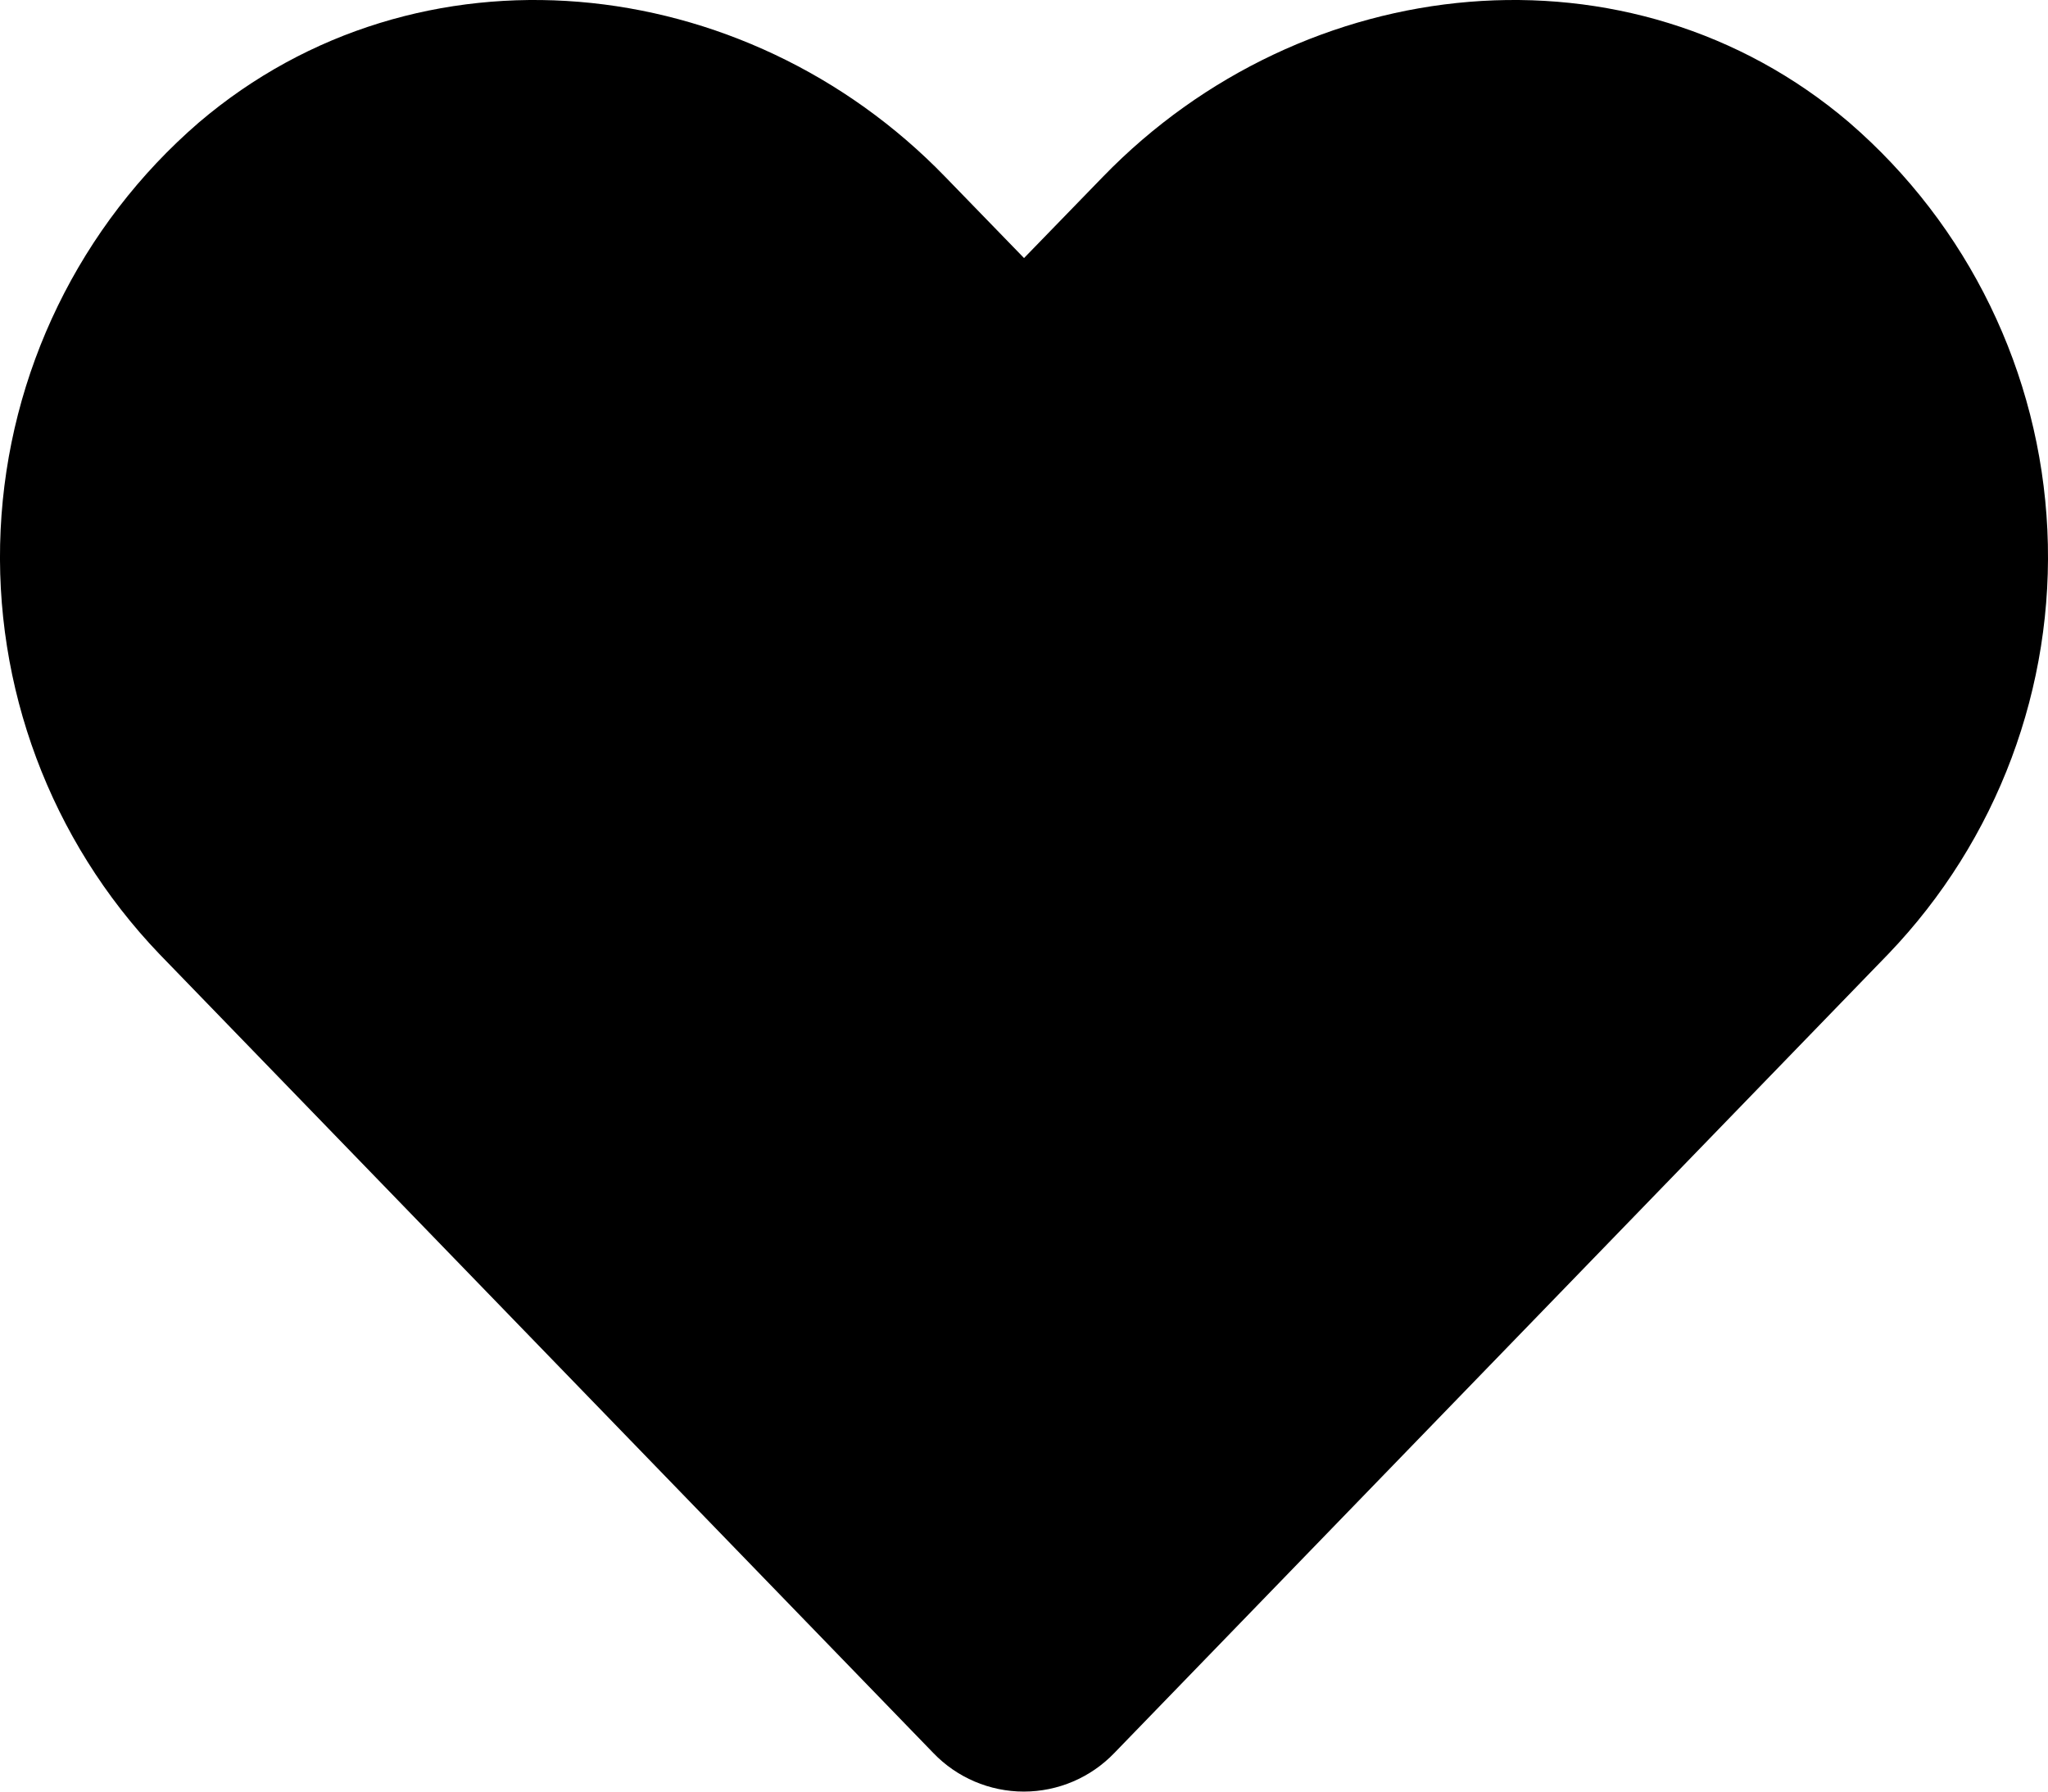
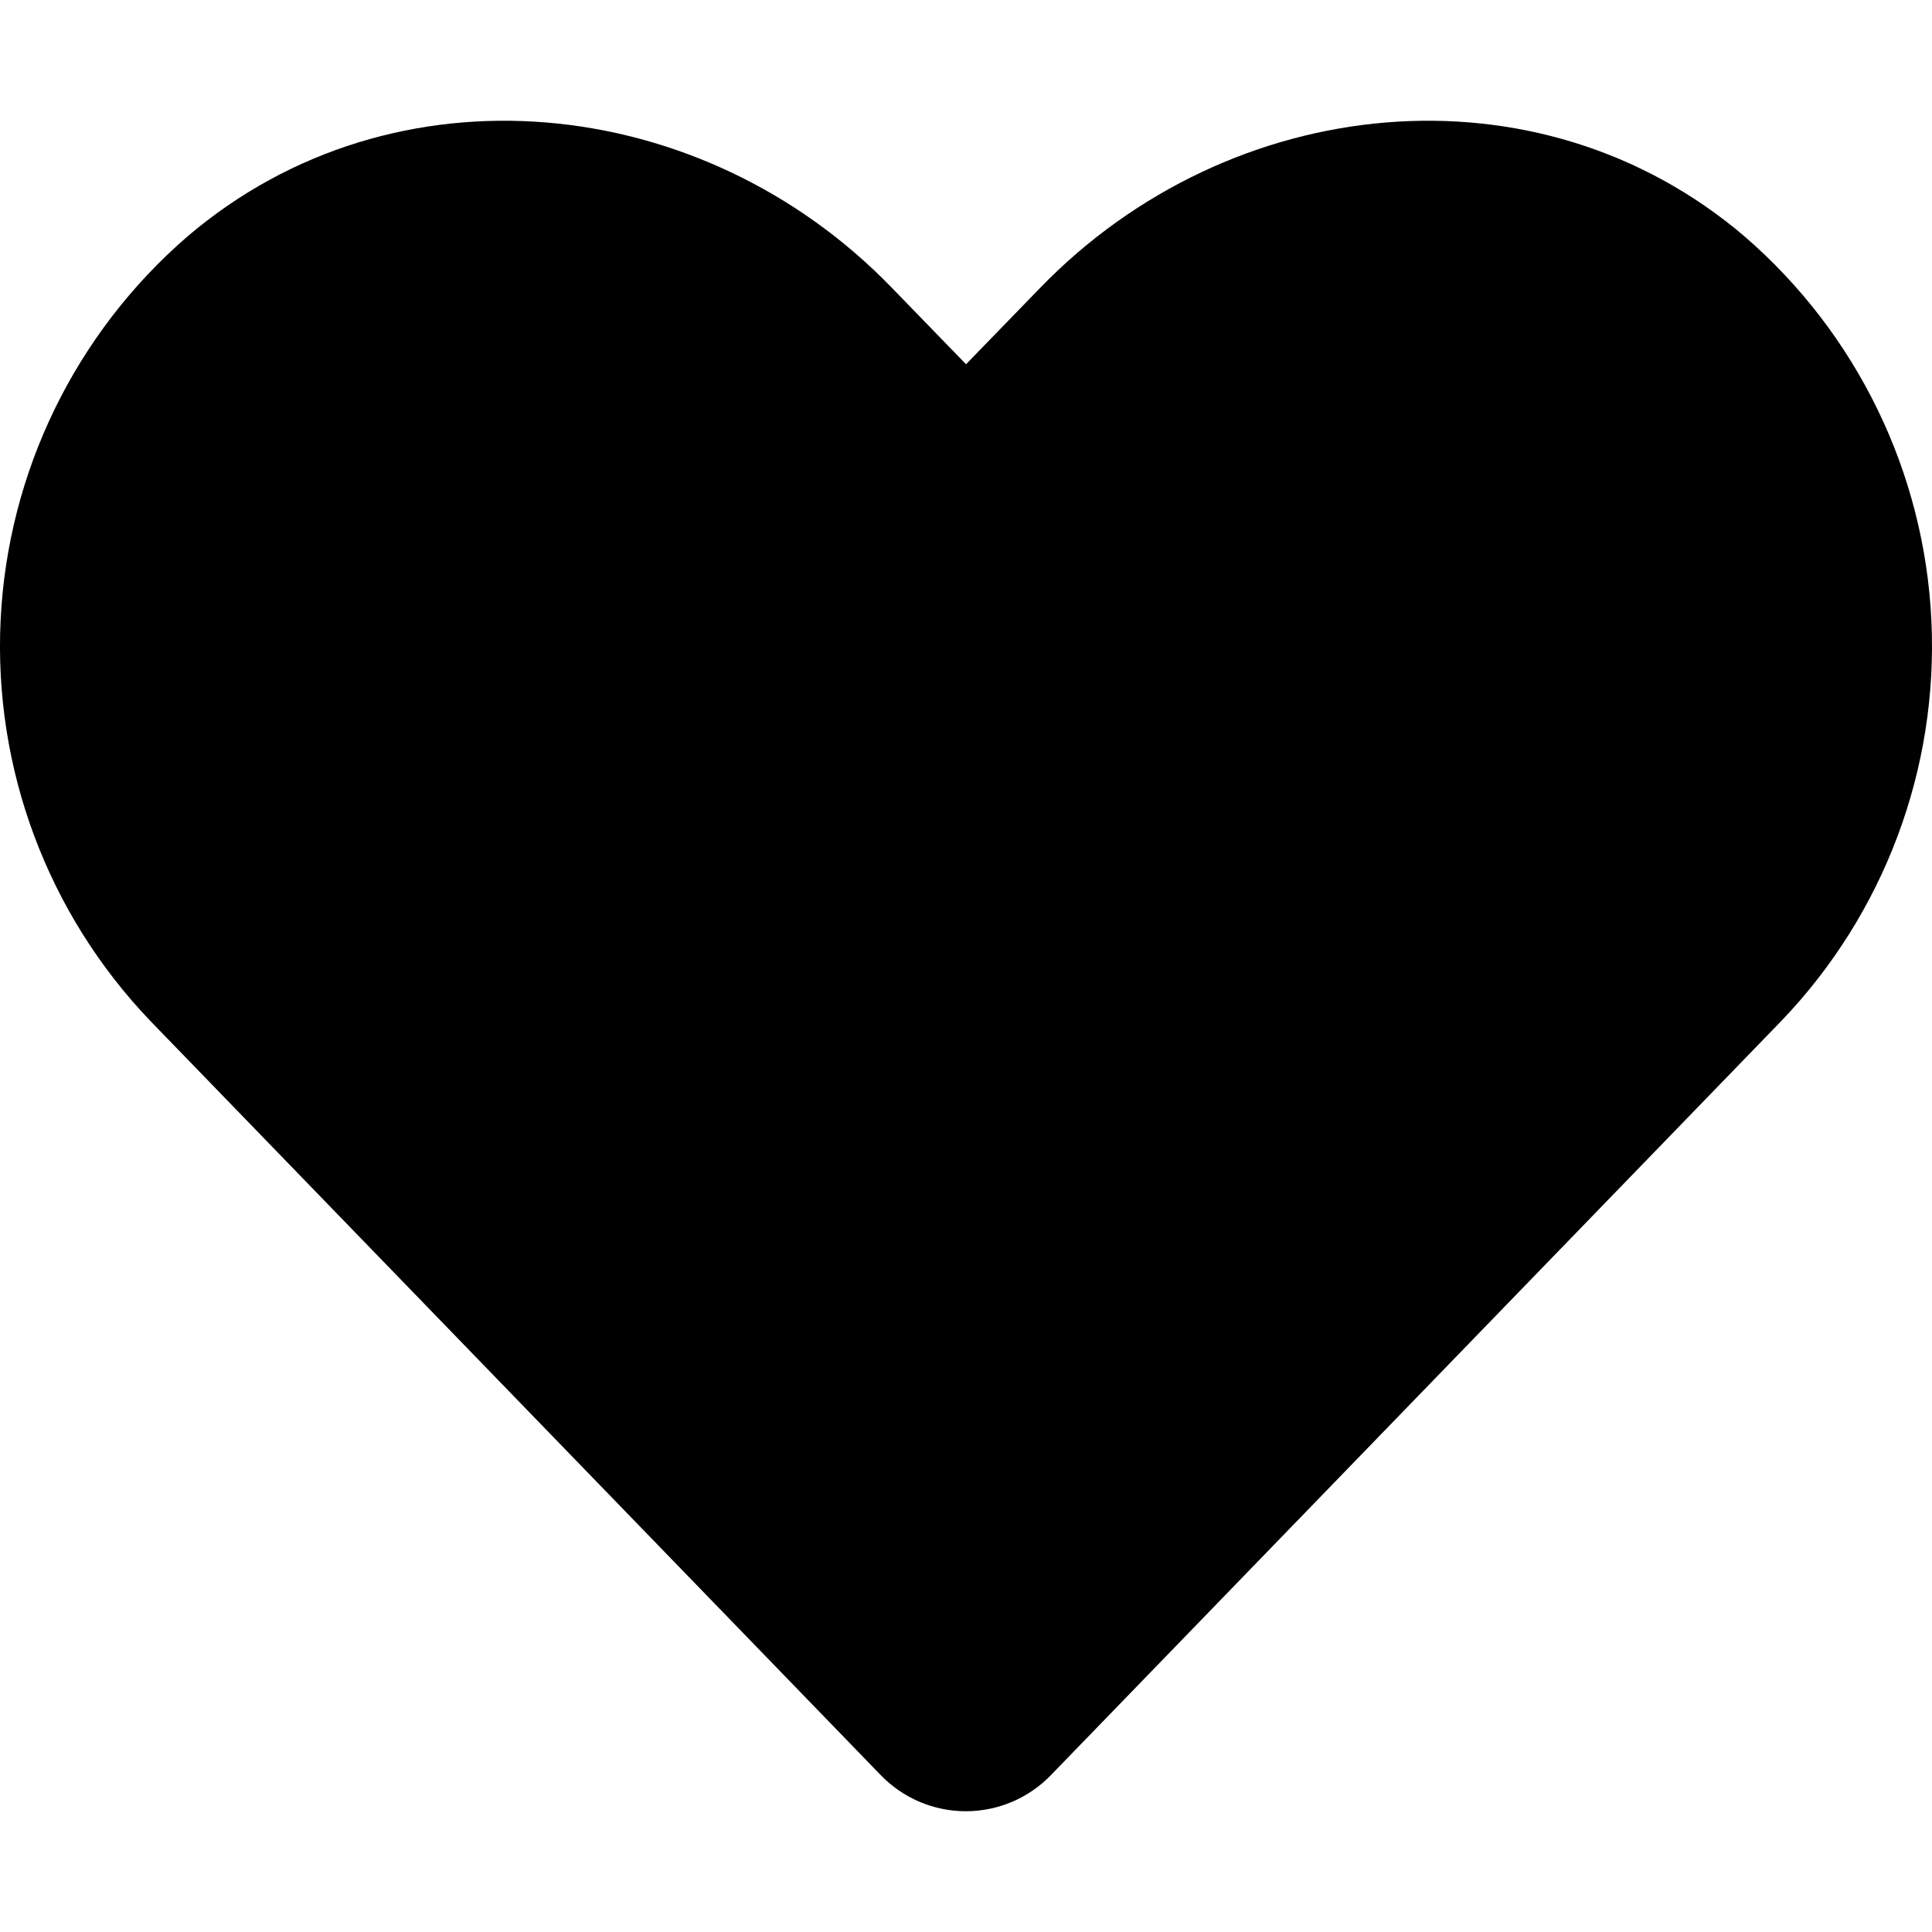
- <svg xmlns="http://www.w3.org/2000/svg" width="25" viewBox="0 0 112.002 98.002">
+ <svg xmlns="http://www.w3.org/2000/svg" width="25" height="25" viewBox="0 0 112.002 98.002">
  <path id="Icon_awesome-heart" data-name="Icon awesome-heart" d="M101.128,13.694C89.141,3.478,71.313,5.316,60.309,16.669L56,21.109l-4.309-4.441C40.709,5.316,22.859,3.478,10.872,13.694A31.41,31.41,0,0,0,8.706,59.172l42.328,43.706a6.858,6.858,0,0,0,9.909,0l42.328-43.706a31.391,31.391,0,0,0-2.144-45.478Z" transform="translate(0.003 -6.993)" />
</svg>
